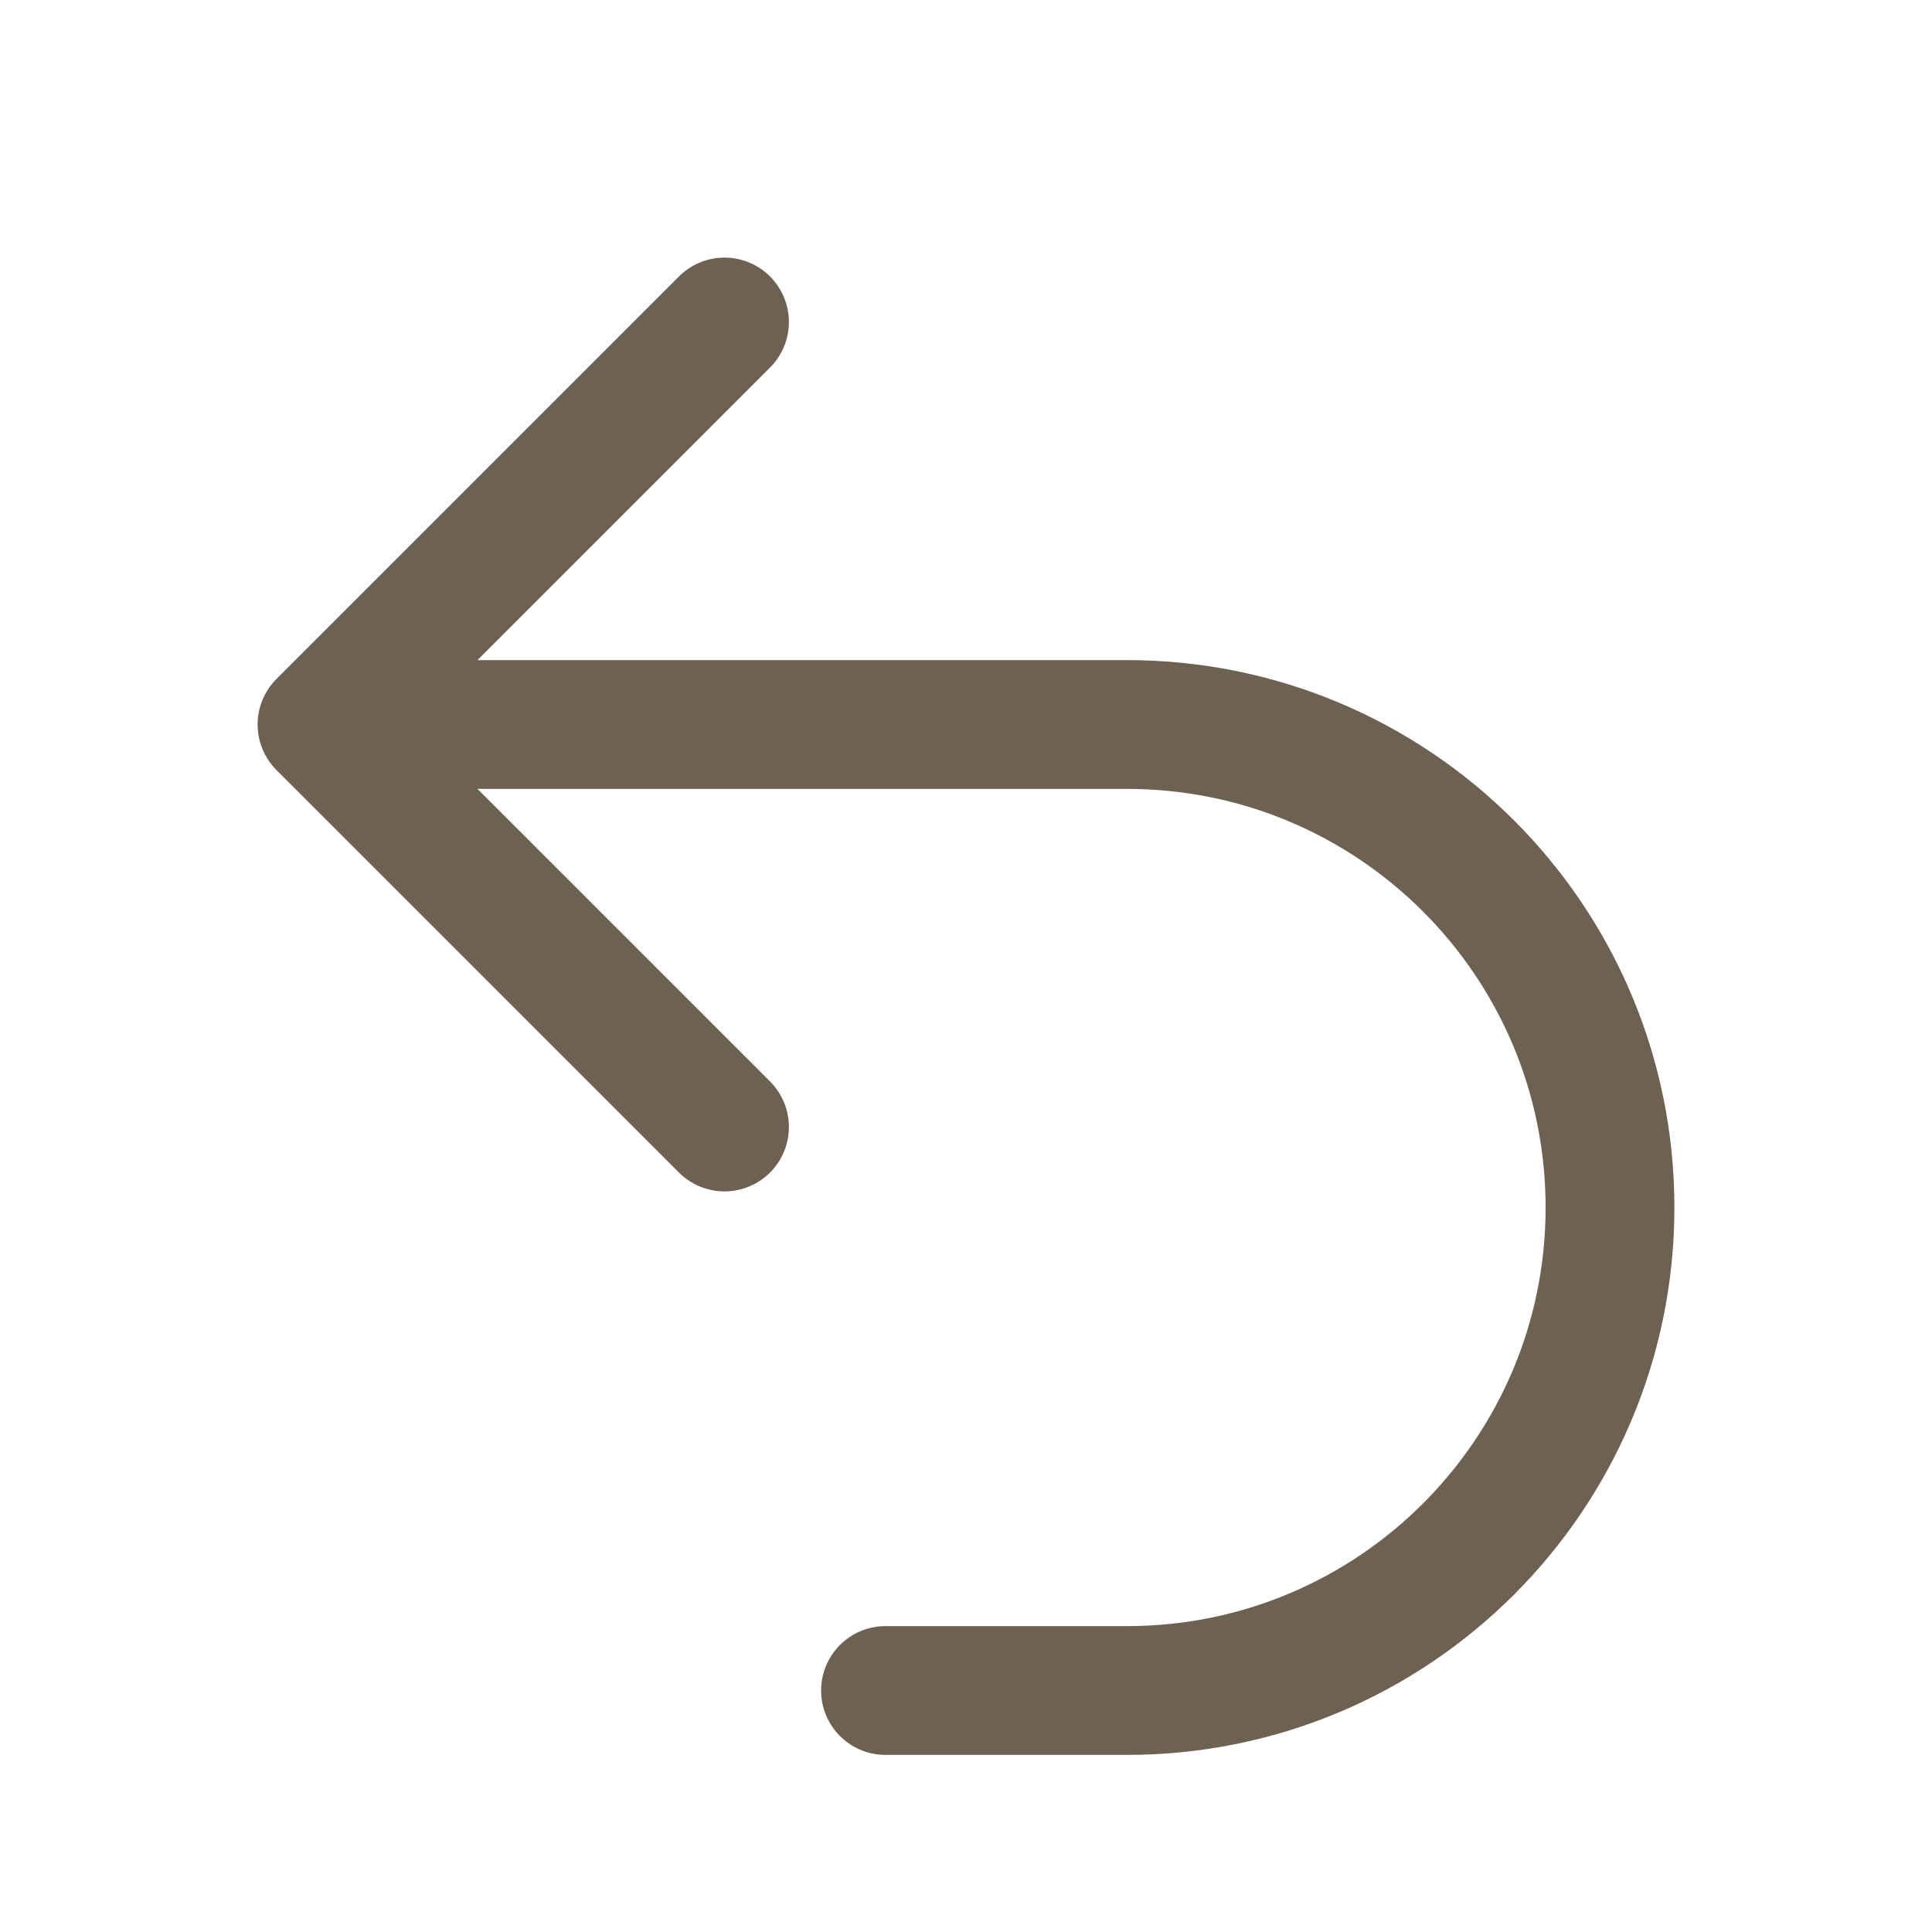
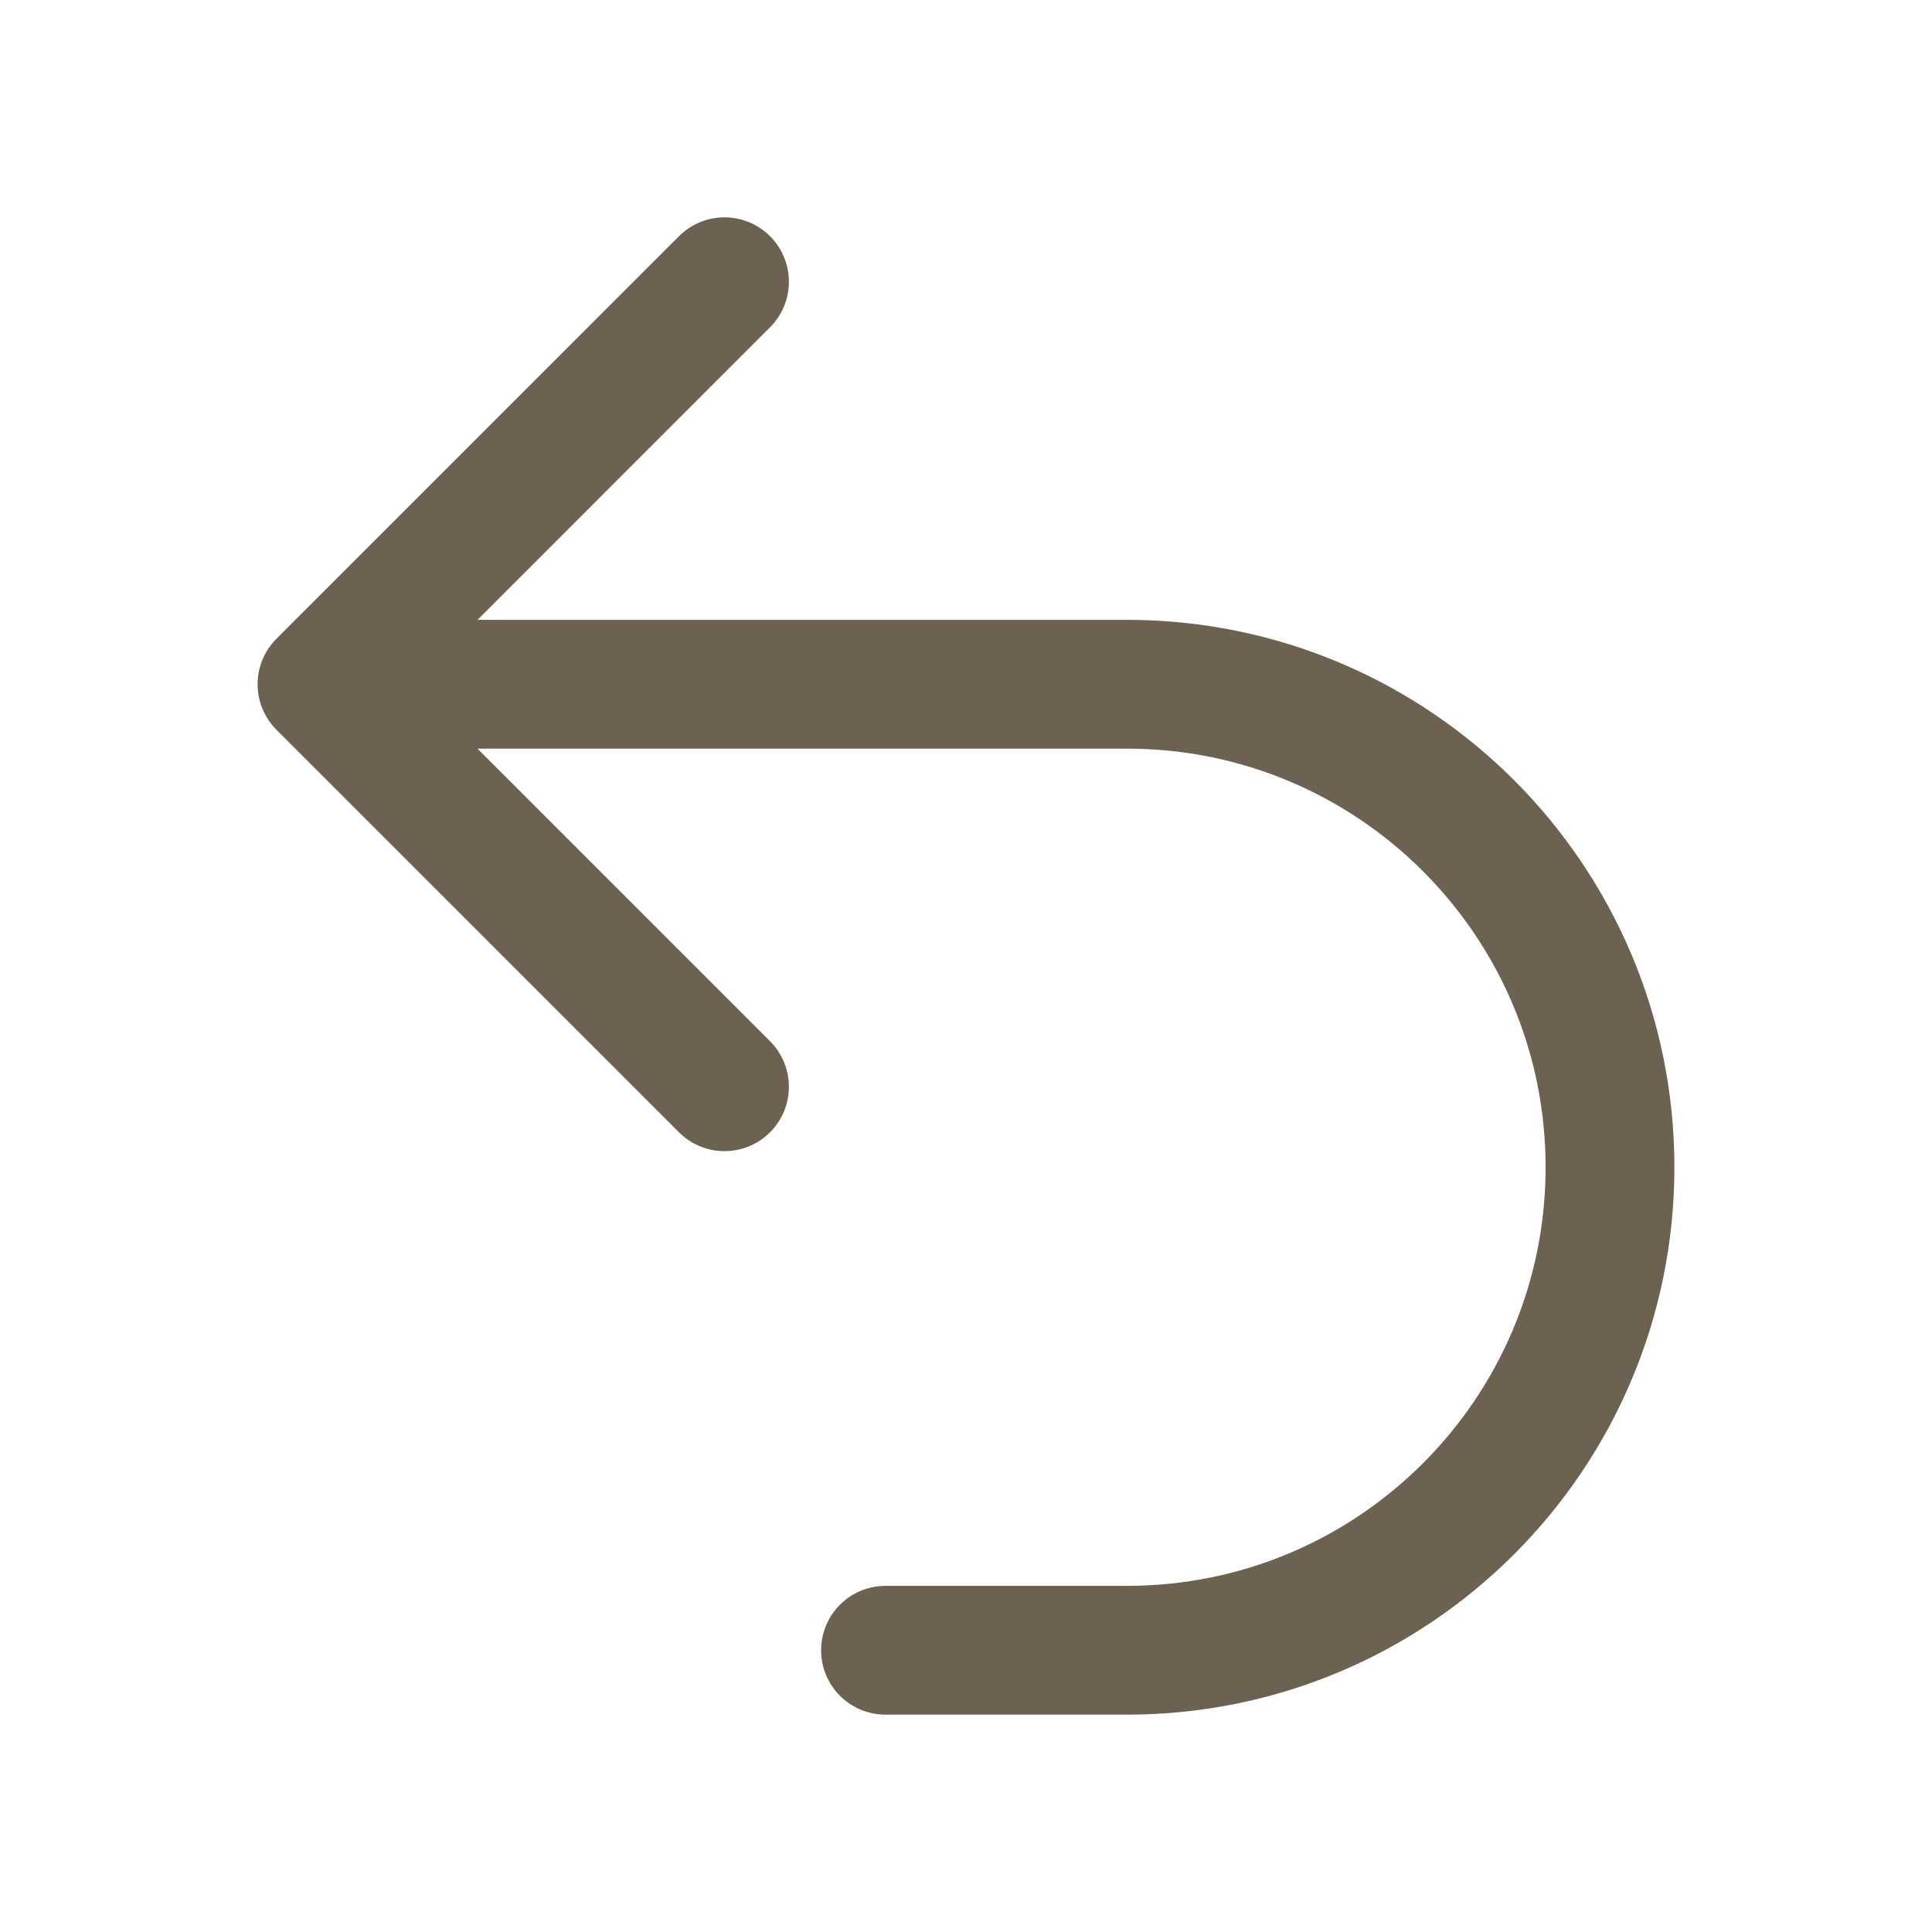
- <svg xmlns="http://www.w3.org/2000/svg" width="16" height="16" viewBox="0 0 24 24" fill="none" stroke="#6d6152" stroke-width="1.6" stroke-linecap="round" stroke-linejoin="round">
+ <svg xmlns="http://www.w3.org/2000/svg" width="16" height="16" viewBox="0 0.5 24 24" fill="none" stroke="#6d6152" stroke-width="1.6" stroke-linecap="round" stroke-linejoin="round">
  <path d="M9 14L4 9l5-5M4 9h10a6 6 0 010 12h-3" />
</svg>
